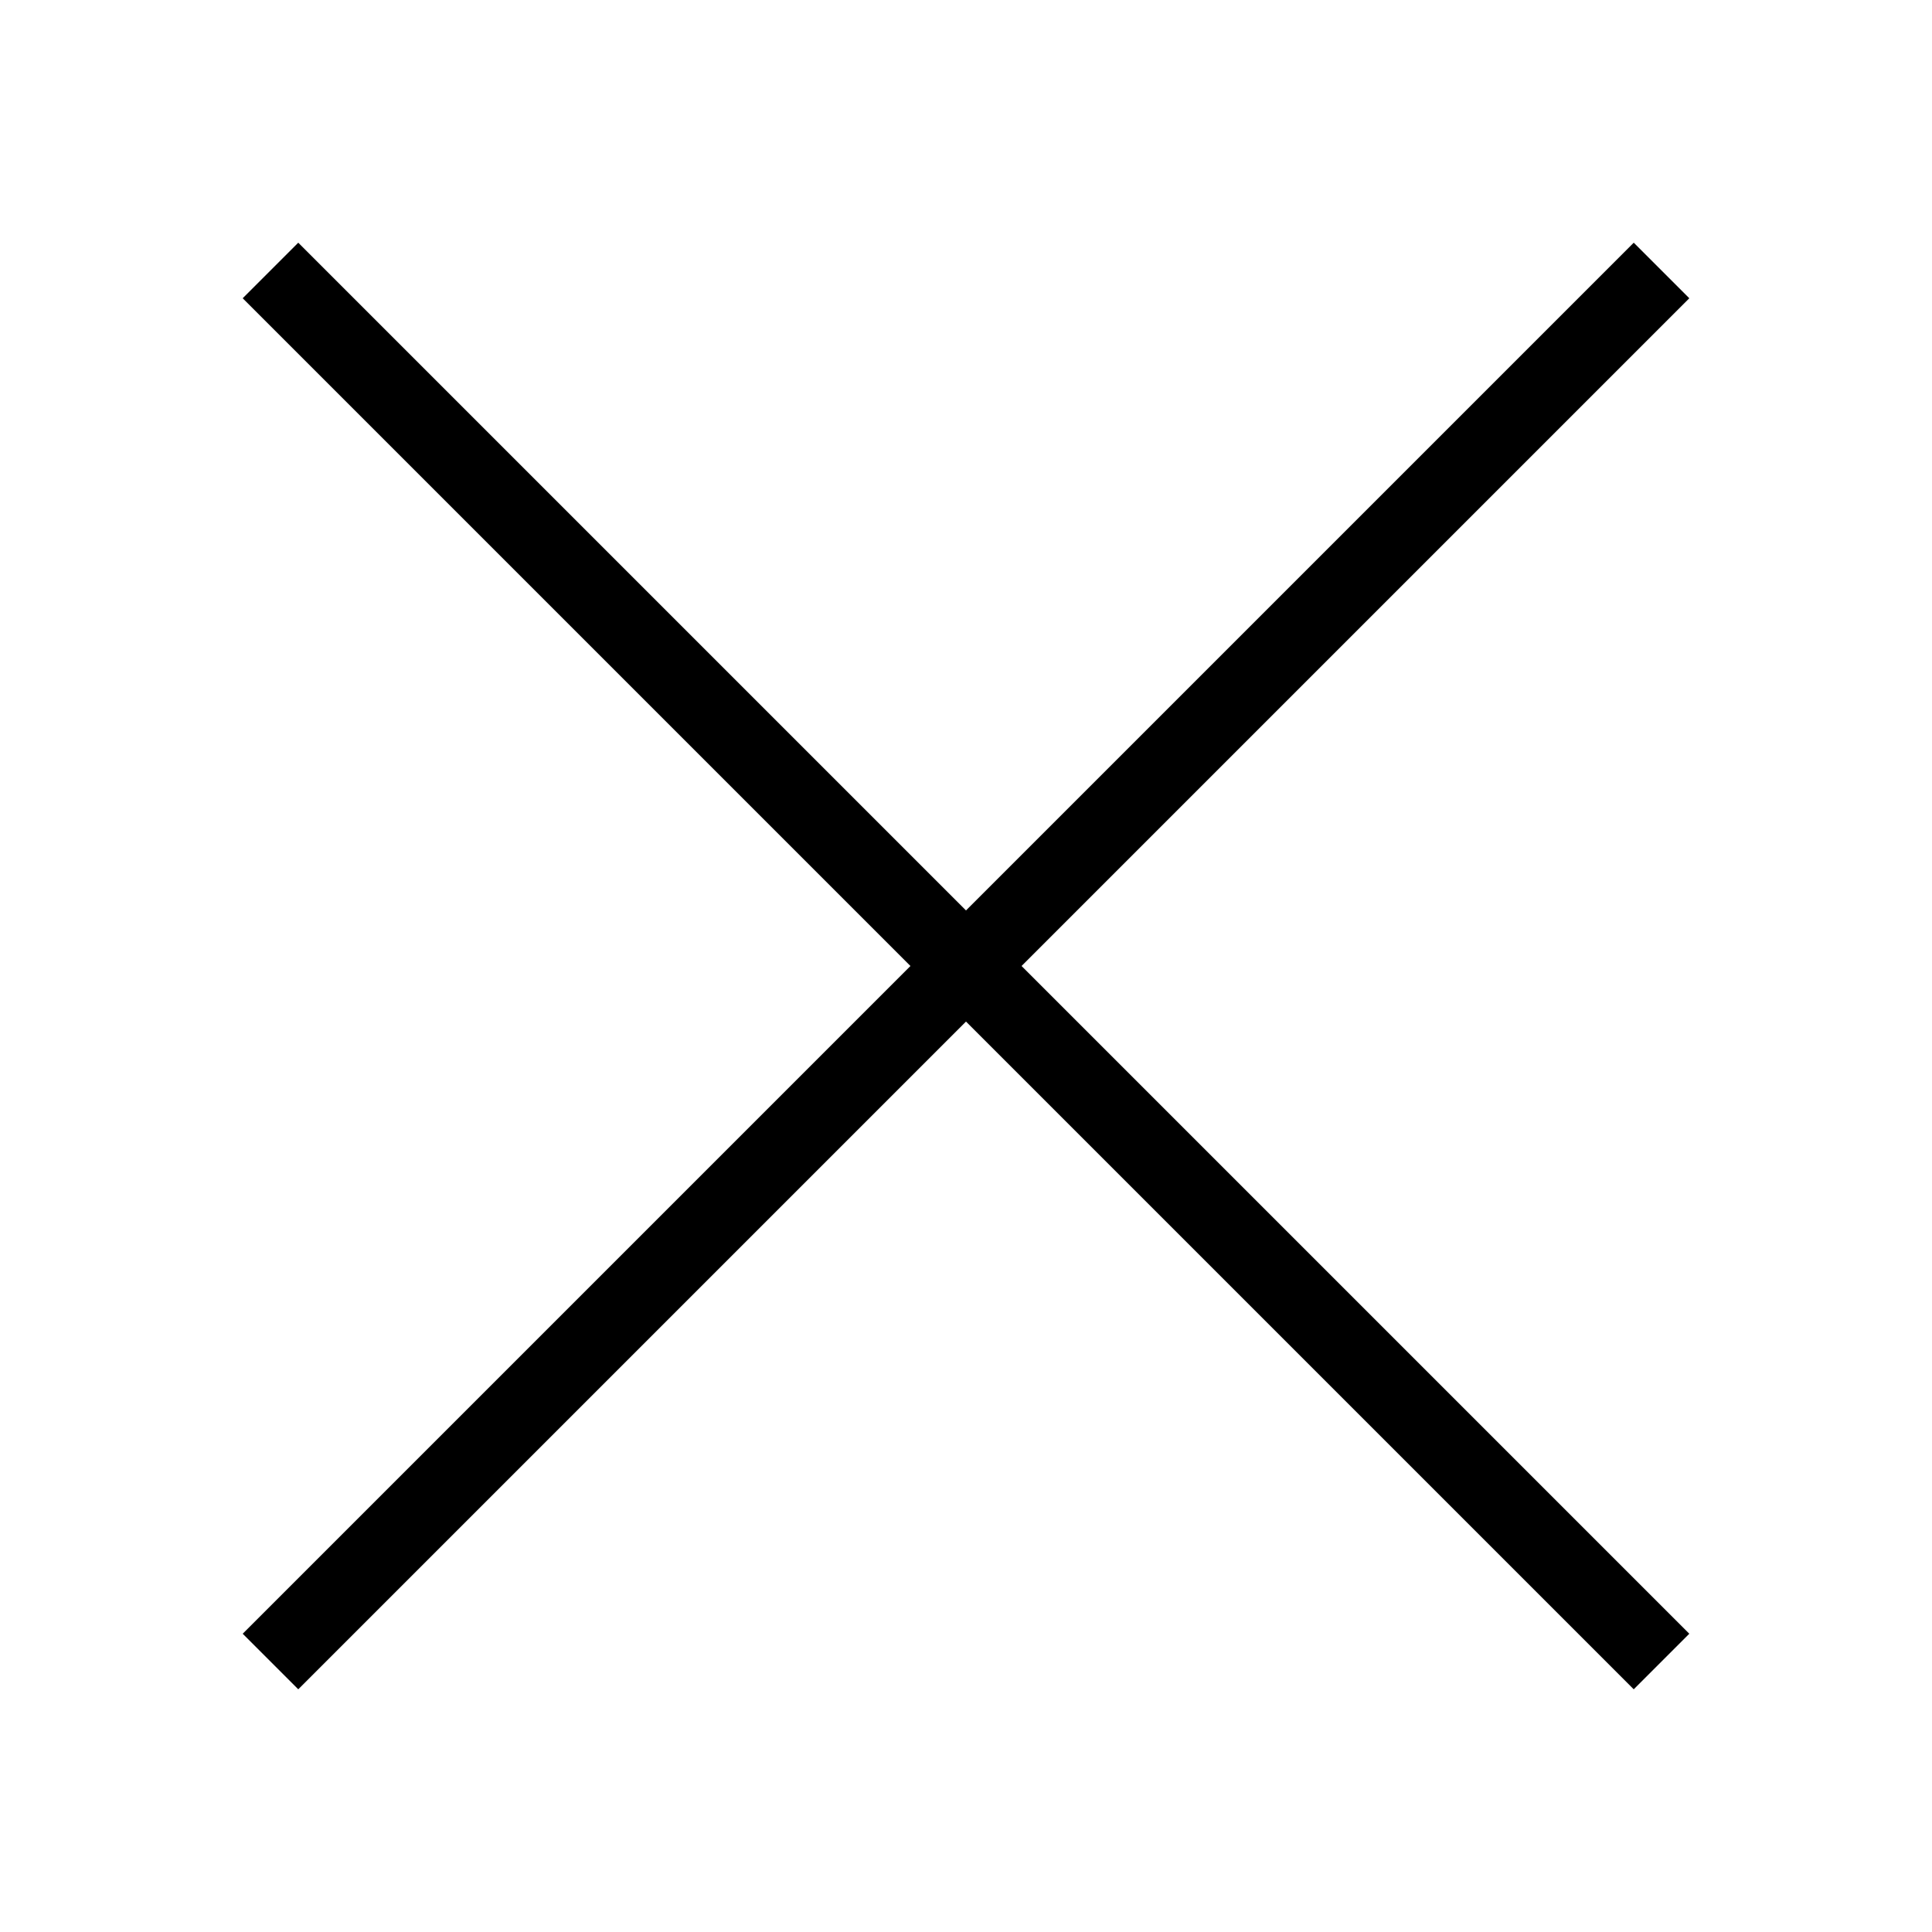
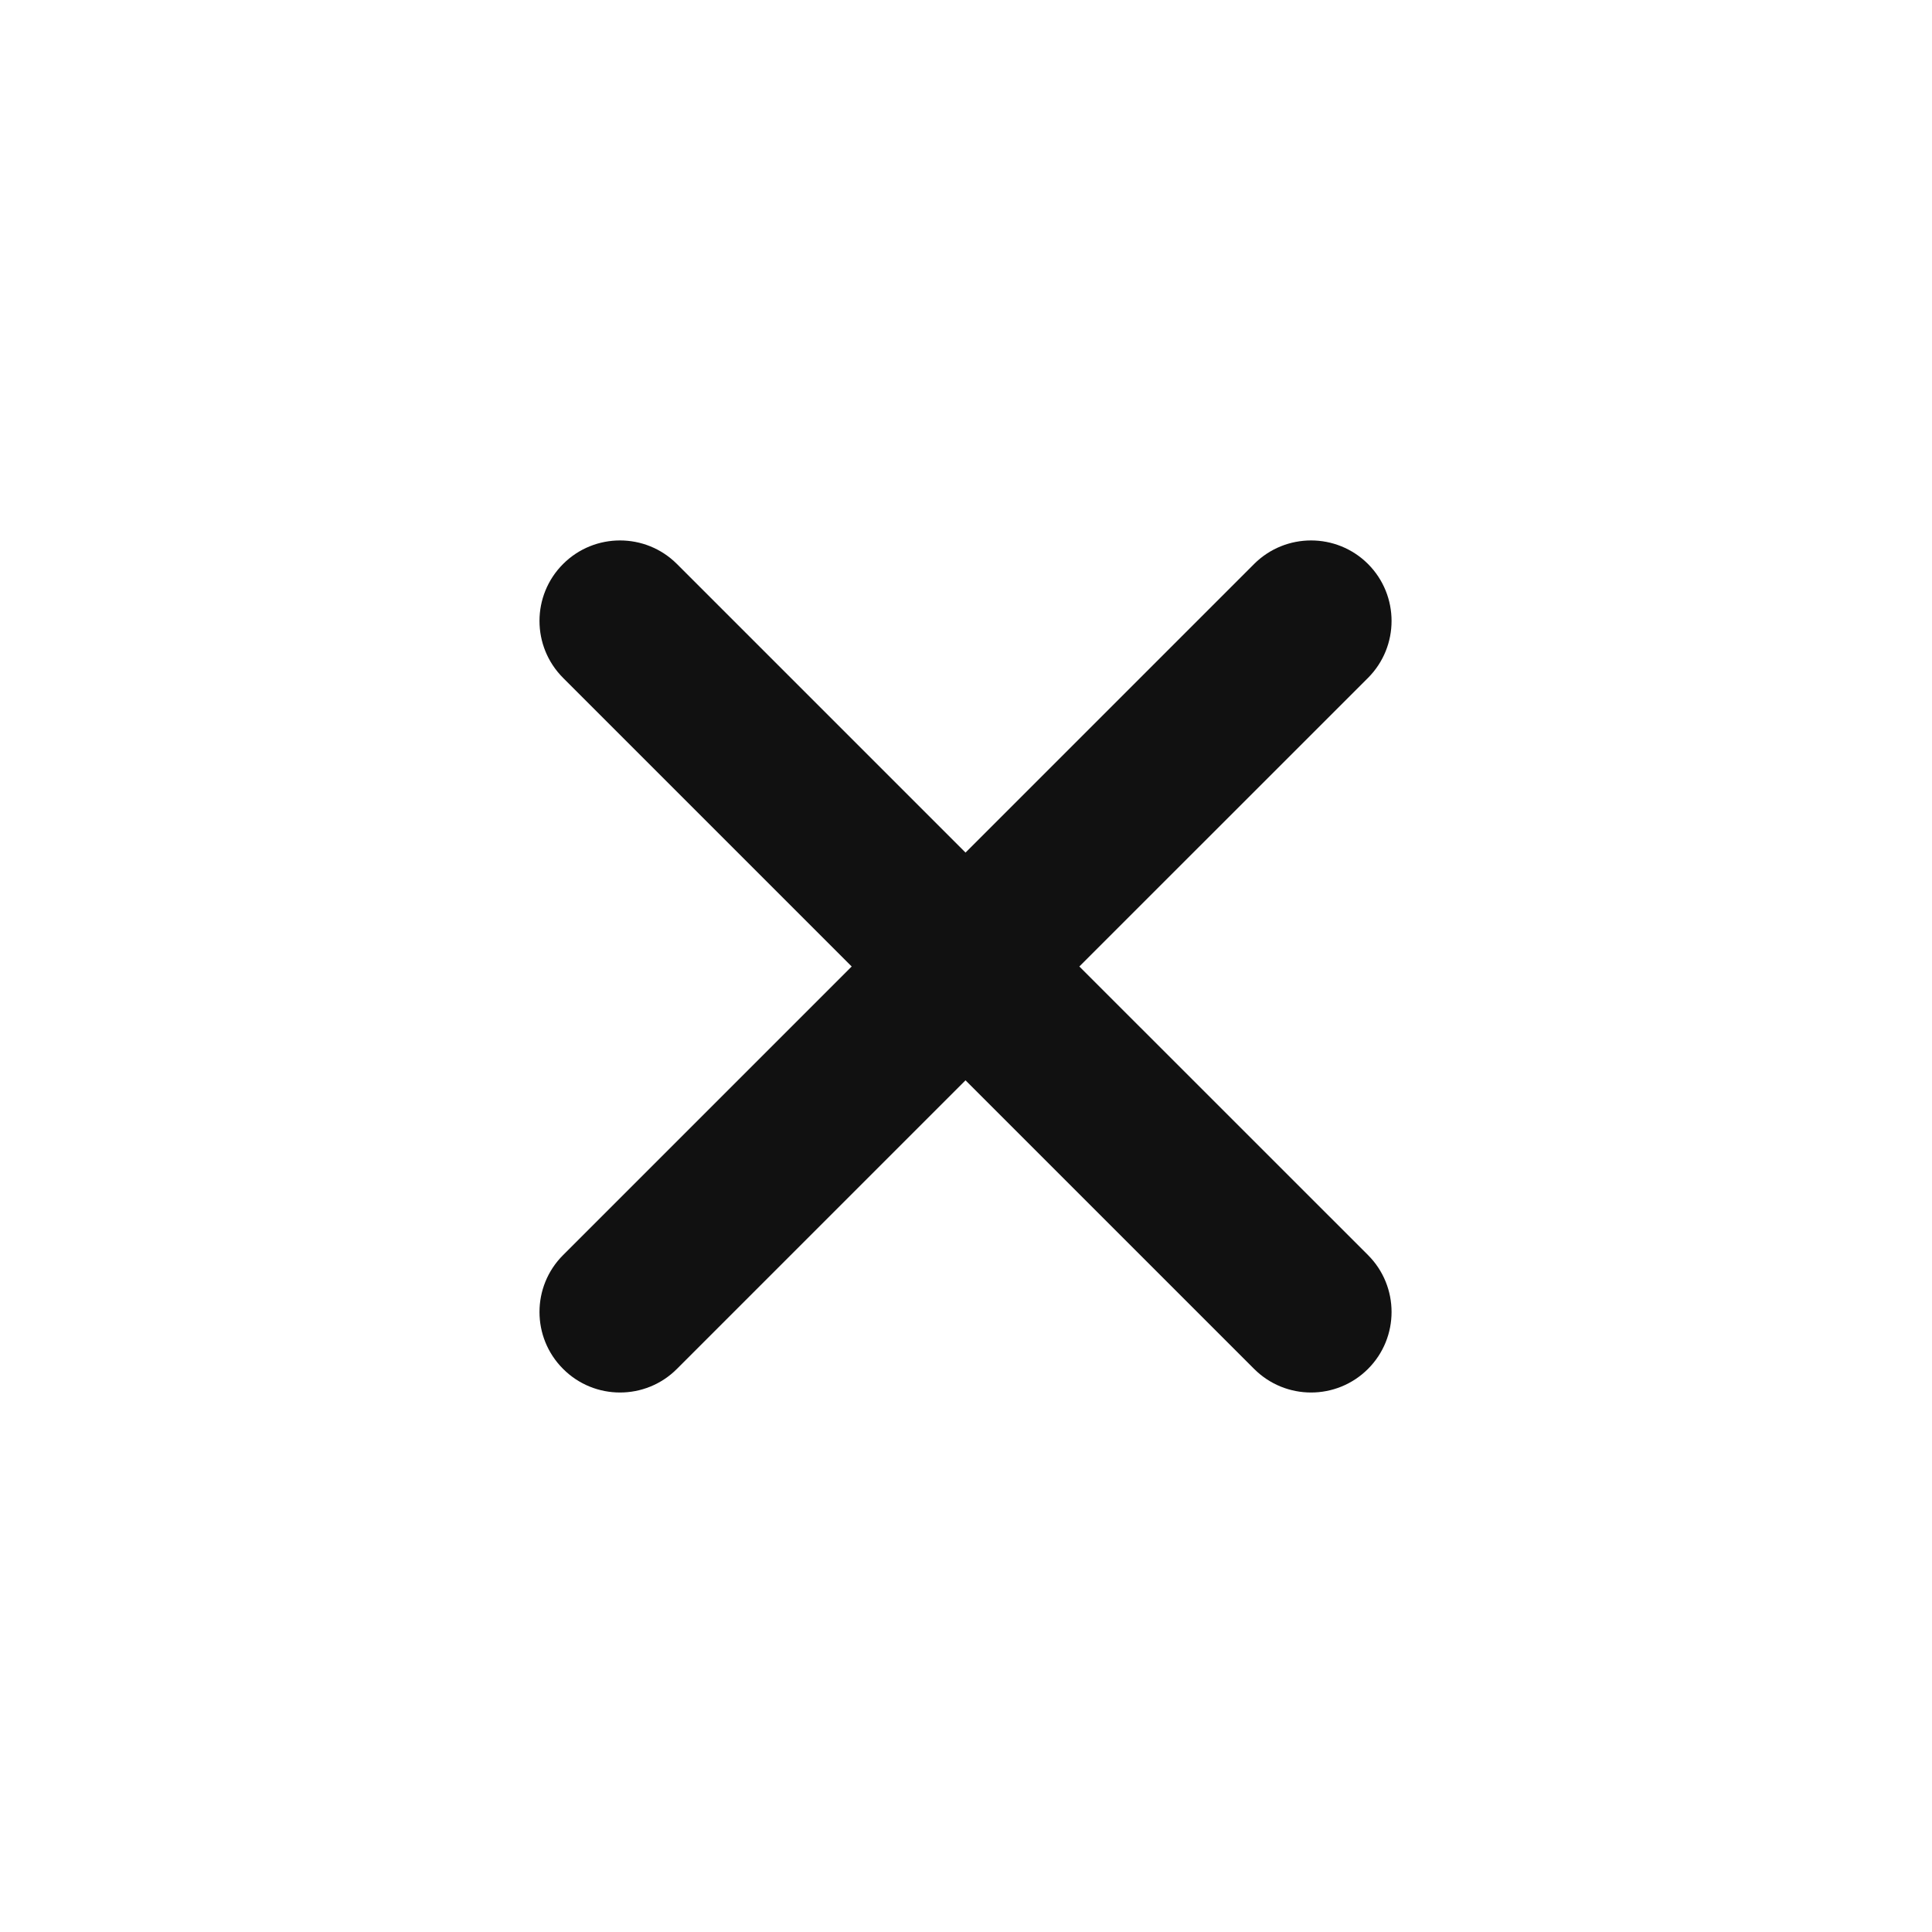
- <svg xmlns="http://www.w3.org/2000/svg" viewBox="0 0 50 50" width="30px" height="30px">
-   <path d="M 7.719 6.281 L 6.281 7.719 L 23.562 25 L 6.281 42.281 L 7.719 43.719 L 25 26.438 L 42.281 43.719 L 43.719 42.281 L 26.438 25 L 43.719 7.719 L 42.281 6.281 L 25 23.562 Z" />
+ <svg xmlns="http://www.w3.org/2000/svg" width="30px" height="30px" viewBox="0 0 24 24" fill="none">
+   <g id="SVGRepo_bgCarrier" stroke-width="0" />
+   <g id="SVGRepo_tracerCarrier" stroke-linecap="round" stroke-linejoin="round" />
+   <g id="SVGRepo_iconCarrier">
+     <path d="M6.995 7.006C6.604 7.397 6.604 8.03 6.995 8.421L10.58 12.006L6.995 15.591C6.604 15.981 6.604 16.615 6.995 17.005C7.385 17.396 8.019 17.396 8.409 17.005L11.994 13.42L15.579 17.005C15.97 17.396 16.603 17.396 16.994 17.005C17.384 16.615 17.384 15.981 16.994 15.591L13.408 12.006L16.994 8.421C17.384 8.03 17.384 7.397 16.994 7.006C16.603 6.616 15.97 6.616 15.579 7.006L11.994 10.591L8.409 7.006C8.019 6.616 7.385 6.616 6.995 7.006Z" fill="#111111" />
+   </g>
</svg>
